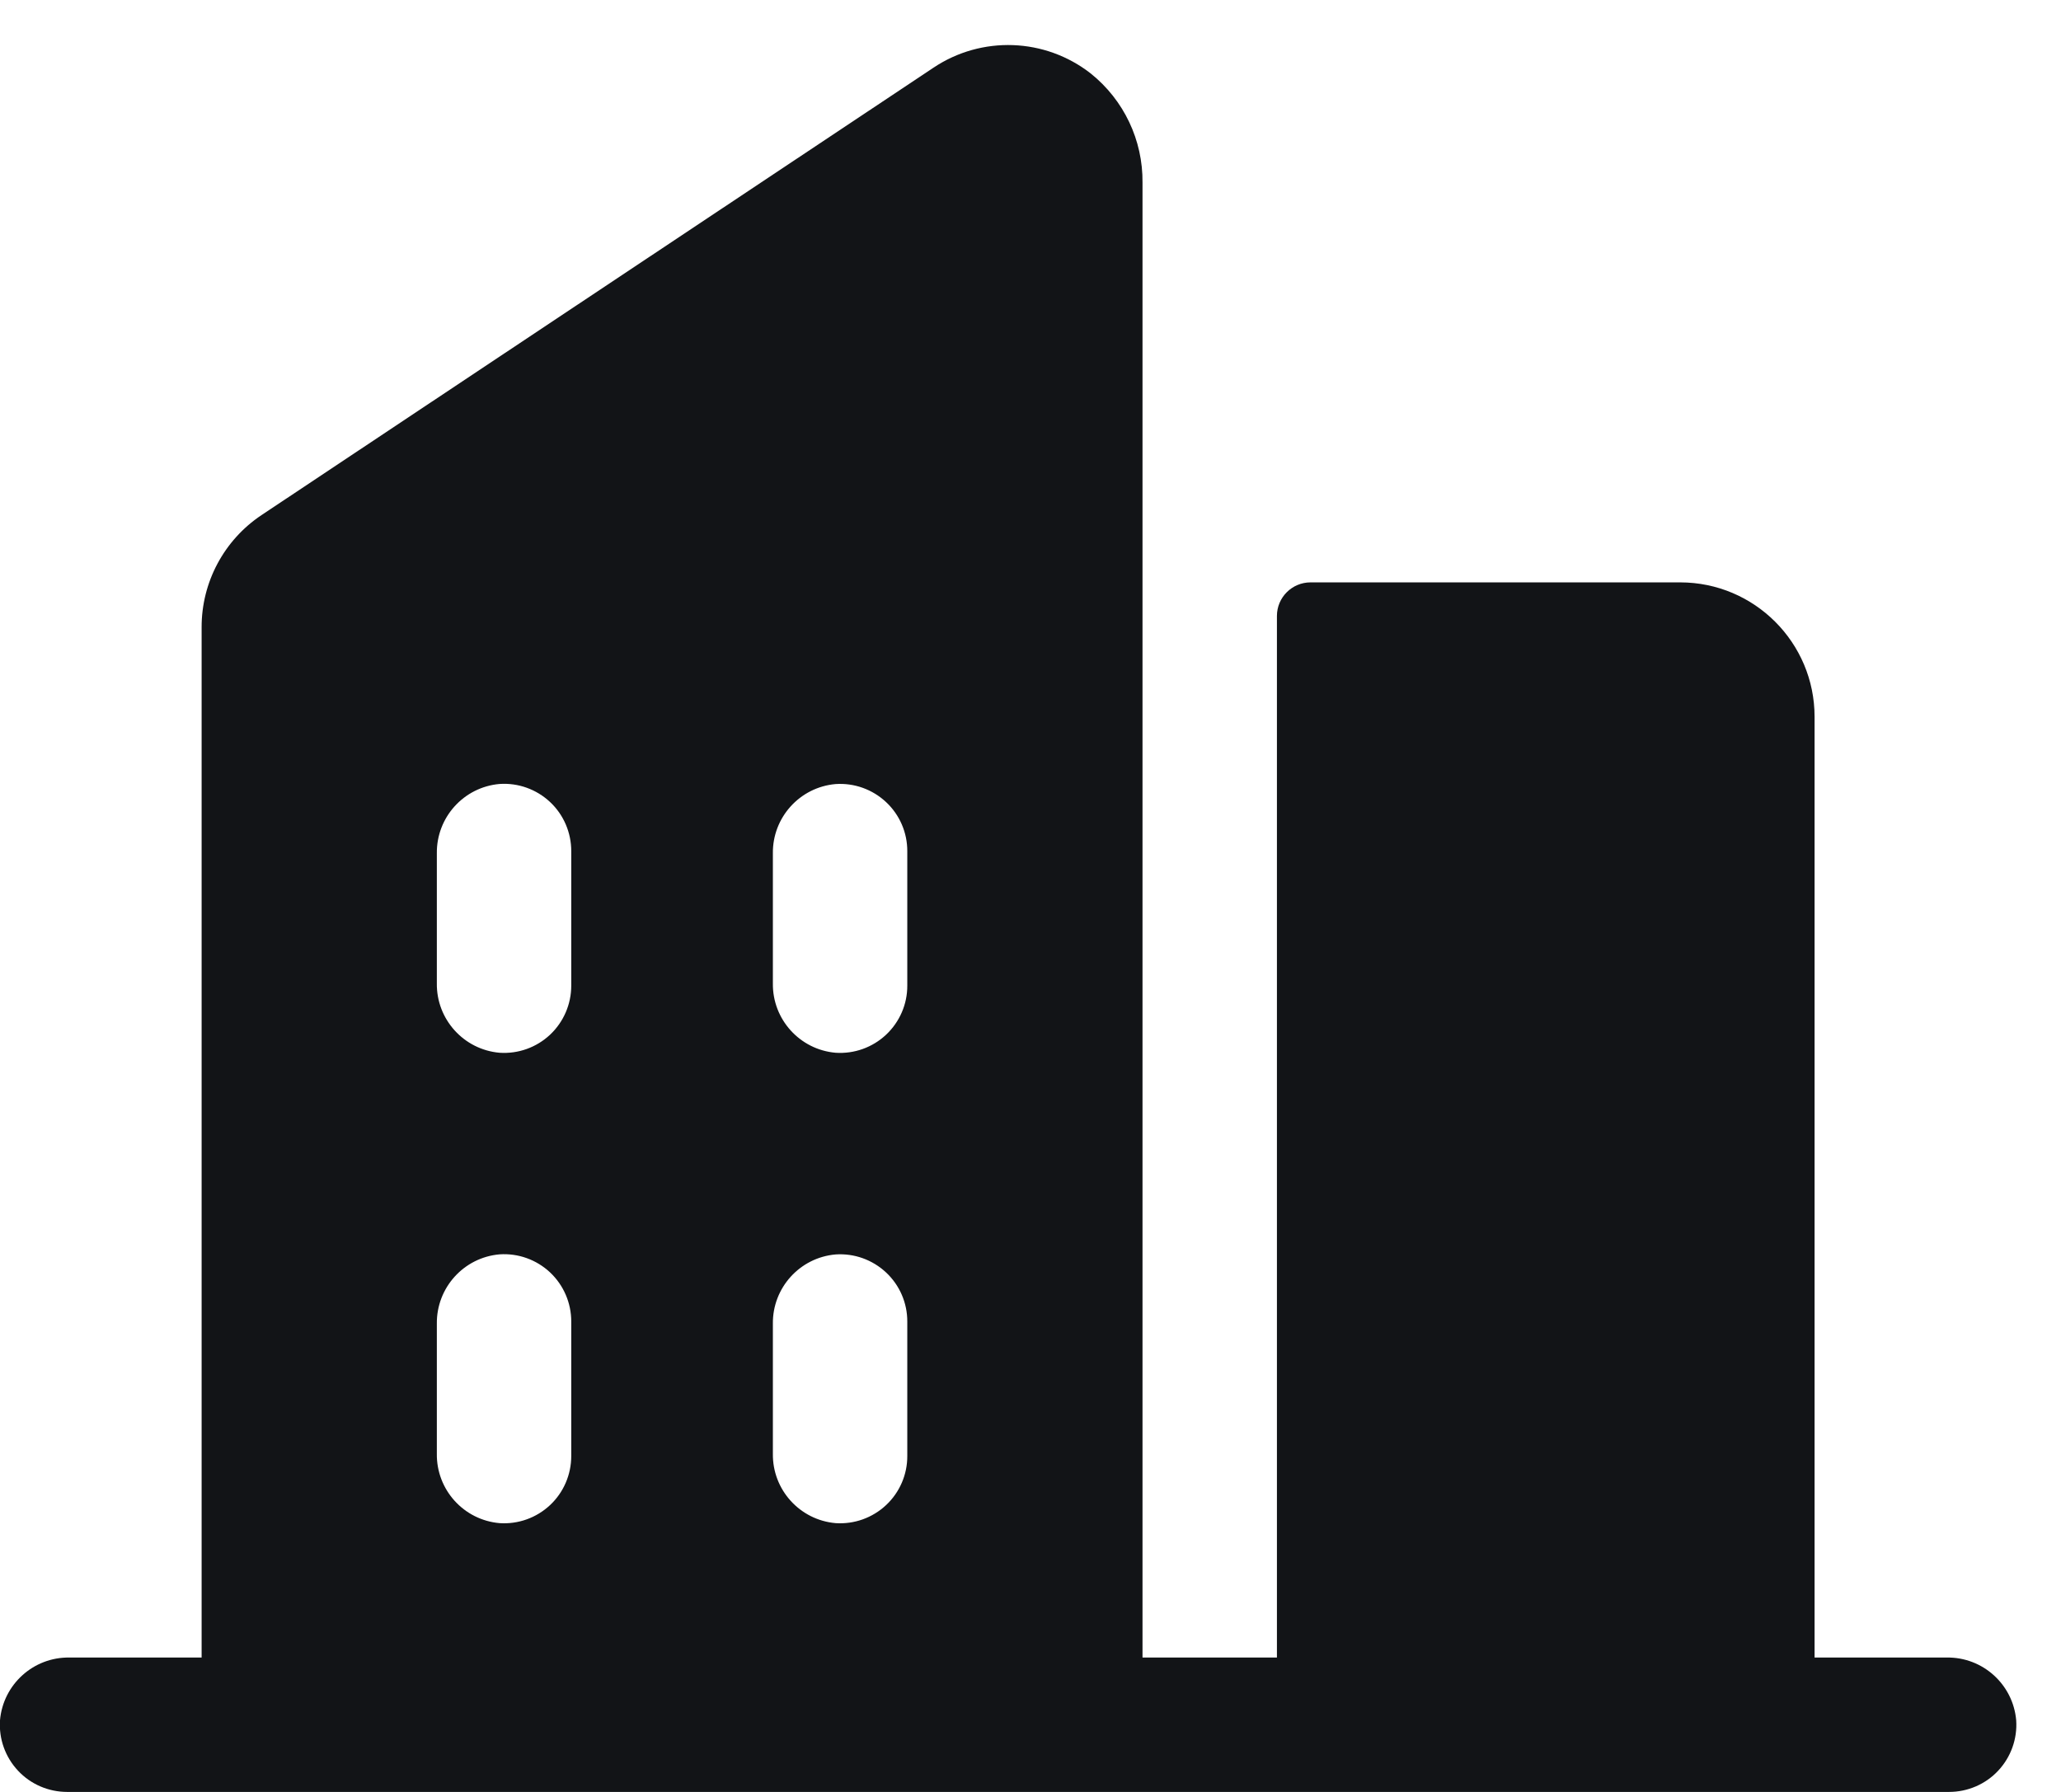
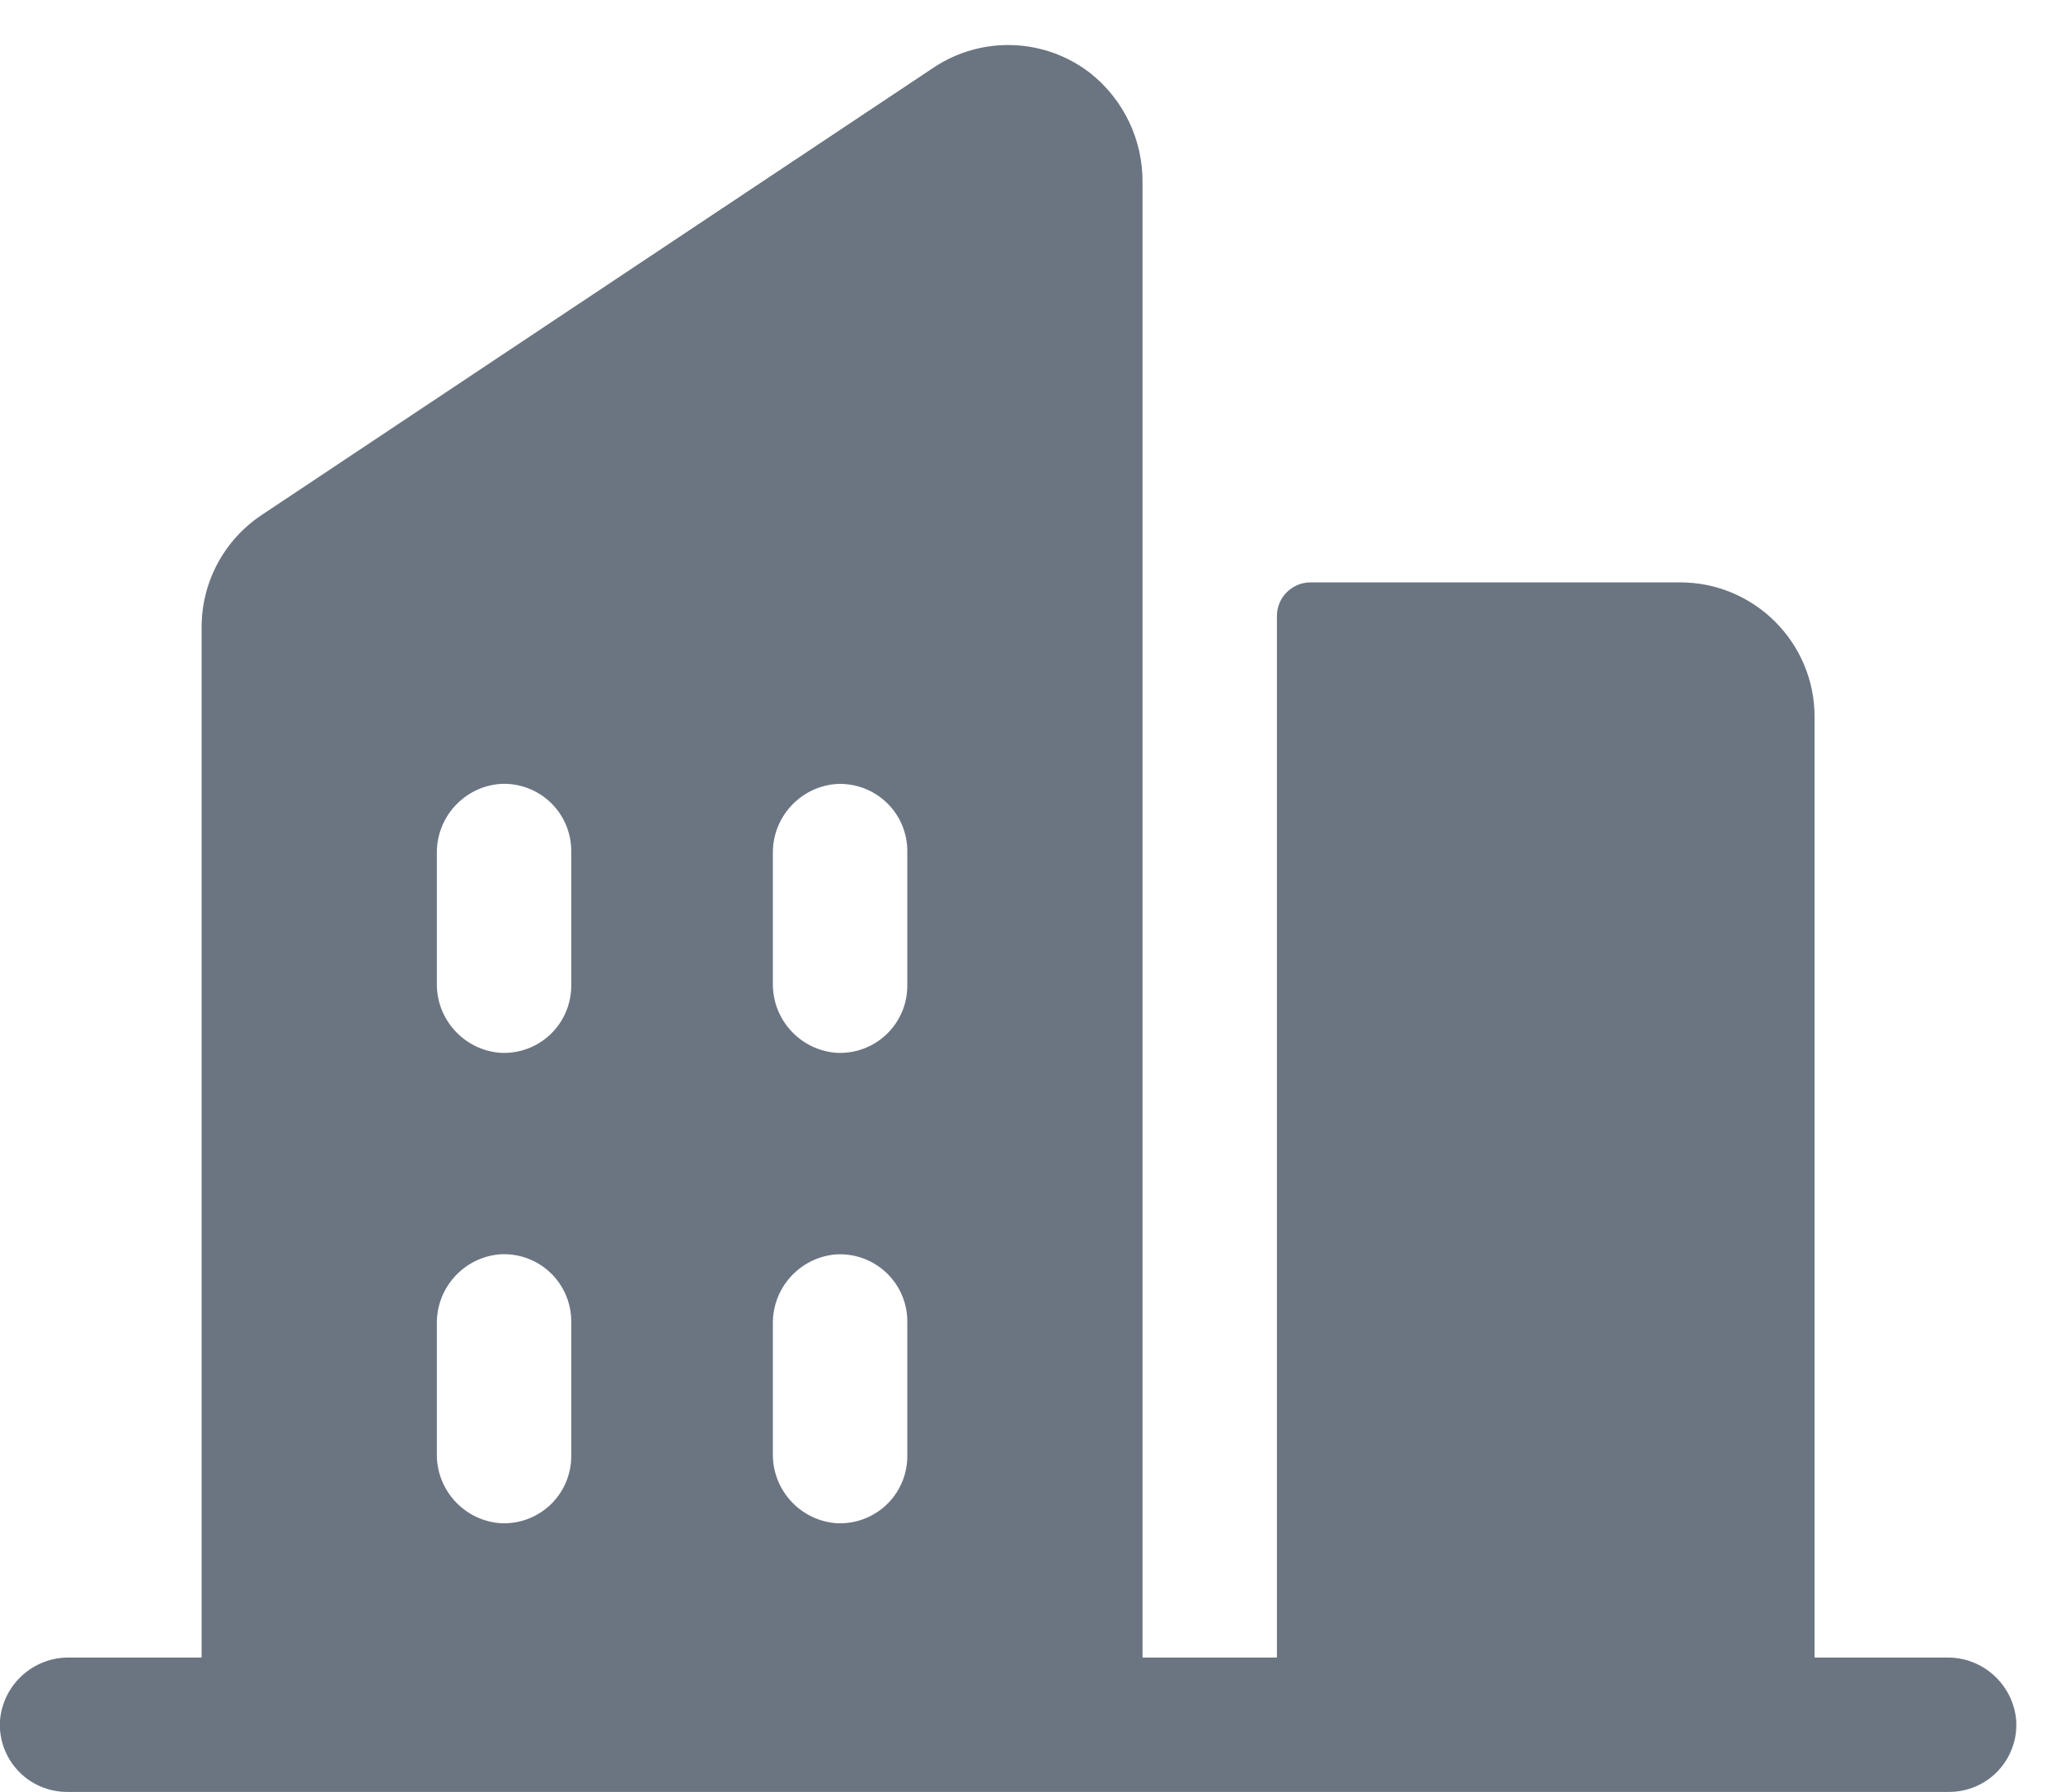
<svg xmlns="http://www.w3.org/2000/svg" width="23" height="20" viewBox="0 0 23 20" fill="none">
-   <path fill-rule="evenodd" clip-rule="evenodd" d="M21.725 18.5H20.25V8C20.25 7.172 19.578 6.5 18.75 6.5H14.625C14.418 6.5 14.25 6.668 14.25 6.875V18.5H12.75V2.038C12.755 1.565 12.542 1.116 12.172 0.82C11.663 0.422 10.955 0.396 10.418 0.755L2.917 5.75C2.5 6.029 2.249 6.498 2.25 7.001V18.5H0.775C0.373 18.494 0.035 18.8 0 19.2C-0.014 19.408 0.059 19.611 0.201 19.763C0.343 19.915 0.542 20 0.75 20H21.75C21.958 20 22.157 19.915 22.299 19.763C22.441 19.611 22.514 19.408 22.5 19.2C22.465 18.8 22.127 18.494 21.725 18.5ZM6.375 16.25C6.375 16.458 6.29 16.657 6.138 16.799C5.986 16.941 5.783 17.014 5.575 17C5.174 16.965 4.869 16.626 4.875 16.224V14.775C4.87 14.373 5.175 14.035 5.575 14C5.783 13.986 5.986 14.059 6.138 14.201C6.29 14.344 6.375 14.542 6.375 14.75V16.25ZM6.375 11C6.375 11.208 6.29 11.406 6.138 11.549C5.986 11.691 5.783 11.764 5.575 11.75C5.175 11.715 4.869 11.376 4.875 10.974V9.525C4.87 9.123 5.175 8.785 5.575 8.75C5.783 8.736 5.986 8.809 6.138 8.951C6.29 9.093 6.375 9.292 6.375 9.5V11ZM10.125 16.25C10.126 16.458 10.04 16.657 9.888 16.799C9.736 16.941 9.533 17.014 9.325 17C8.925 16.965 8.62 16.627 8.625 16.226V14.775C8.62 14.374 8.925 14.036 9.325 14.001C9.533 13.987 9.736 14.06 9.888 14.202C10.04 14.344 10.126 14.543 10.125 14.751V16.25ZM10.125 11C10.126 11.208 10.04 11.406 9.888 11.549C9.736 11.691 9.533 11.764 9.325 11.75C8.925 11.715 8.62 11.377 8.625 10.976V9.525C8.62 9.124 8.925 8.786 9.325 8.751C9.533 8.737 9.736 8.81 9.888 8.952C10.04 9.094 10.126 9.293 10.125 9.501V11Z" fill="#121417" />
+   <path fill-rule="evenodd" clip-rule="evenodd" d="M21.725 18.5H20.25V8C20.25 7.172 19.578 6.5 18.75 6.5H14.625C14.418 6.5 14.25 6.668 14.25 6.875V18.5H12.75V2.038C12.755 1.565 12.542 1.116 12.172 0.82C11.663 0.422 10.955 0.396 10.418 0.755L2.917 5.75C2.5 6.029 2.249 6.498 2.25 7.001V18.5H0.775C0.373 18.494 0.035 18.8 0 19.2C-0.014 19.408 0.059 19.611 0.201 19.763C0.343 19.915 0.542 20 0.75 20H21.75C21.958 20 22.157 19.915 22.299 19.763C22.441 19.611 22.514 19.408 22.5 19.2C22.465 18.8 22.127 18.494 21.725 18.5ZM6.375 16.25C6.375 16.458 6.29 16.657 6.138 16.799C5.986 16.941 5.783 17.014 5.575 17C5.174 16.965 4.869 16.626 4.875 16.224V14.775C4.87 14.373 5.175 14.035 5.575 14C5.783 13.986 5.986 14.059 6.138 14.201C6.29 14.344 6.375 14.542 6.375 14.75V16.25ZM6.375 11C6.375 11.208 6.29 11.406 6.138 11.549C5.986 11.691 5.783 11.764 5.575 11.75C5.175 11.715 4.869 11.376 4.875 10.974V9.525C4.87 9.123 5.175 8.785 5.575 8.75C5.783 8.736 5.986 8.809 6.138 8.951C6.29 9.093 6.375 9.292 6.375 9.5V11ZM10.125 16.25C10.126 16.458 10.04 16.657 9.888 16.799C9.736 16.941 9.533 17.014 9.325 17C8.925 16.965 8.62 16.627 8.625 16.226V14.775C8.62 14.374 8.925 14.036 9.325 14.001C9.533 13.987 9.736 14.06 9.888 14.202C10.04 14.344 10.126 14.543 10.125 14.751V16.25ZM10.125 11C10.126 11.208 10.04 11.406 9.888 11.549C9.736 11.691 9.533 11.764 9.325 11.75C8.925 11.715 8.62 11.377 8.625 10.976V9.525C8.62 9.124 8.925 8.786 9.325 8.751C9.533 8.737 9.736 8.81 9.888 8.952C10.04 9.094 10.126 9.293 10.125 9.501V11Z" fill="#6B7582" />
</svg>
